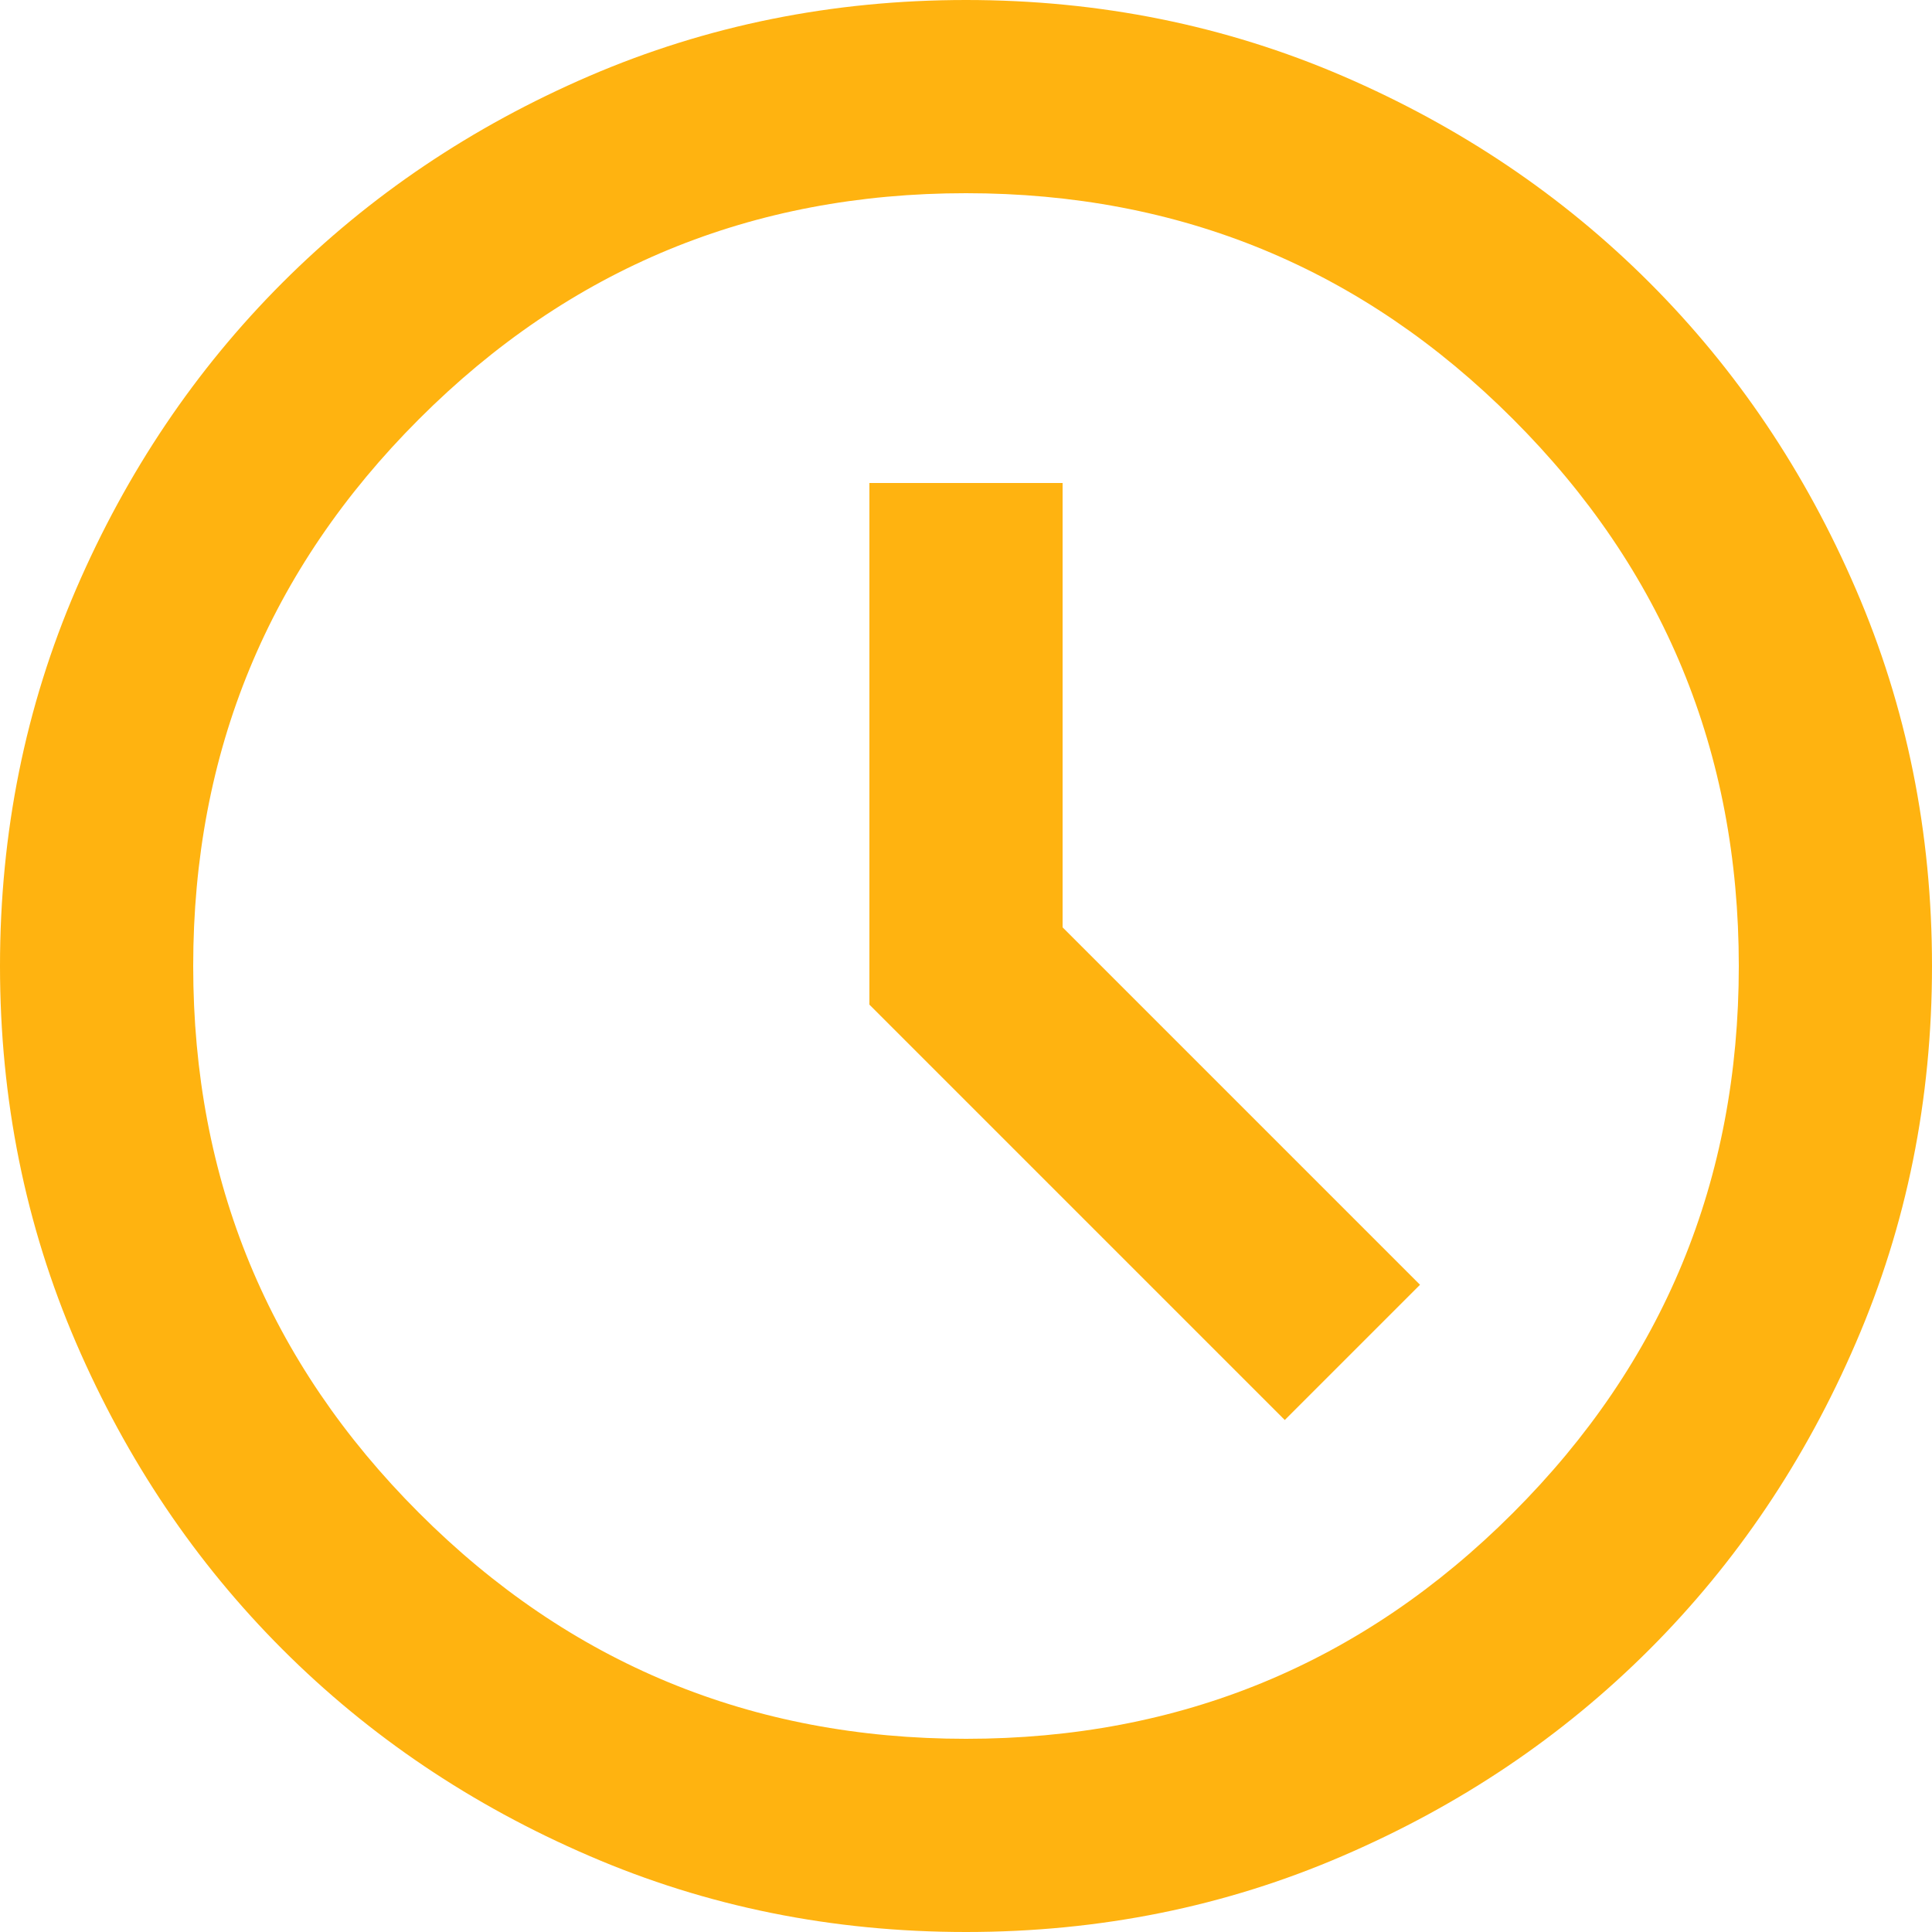
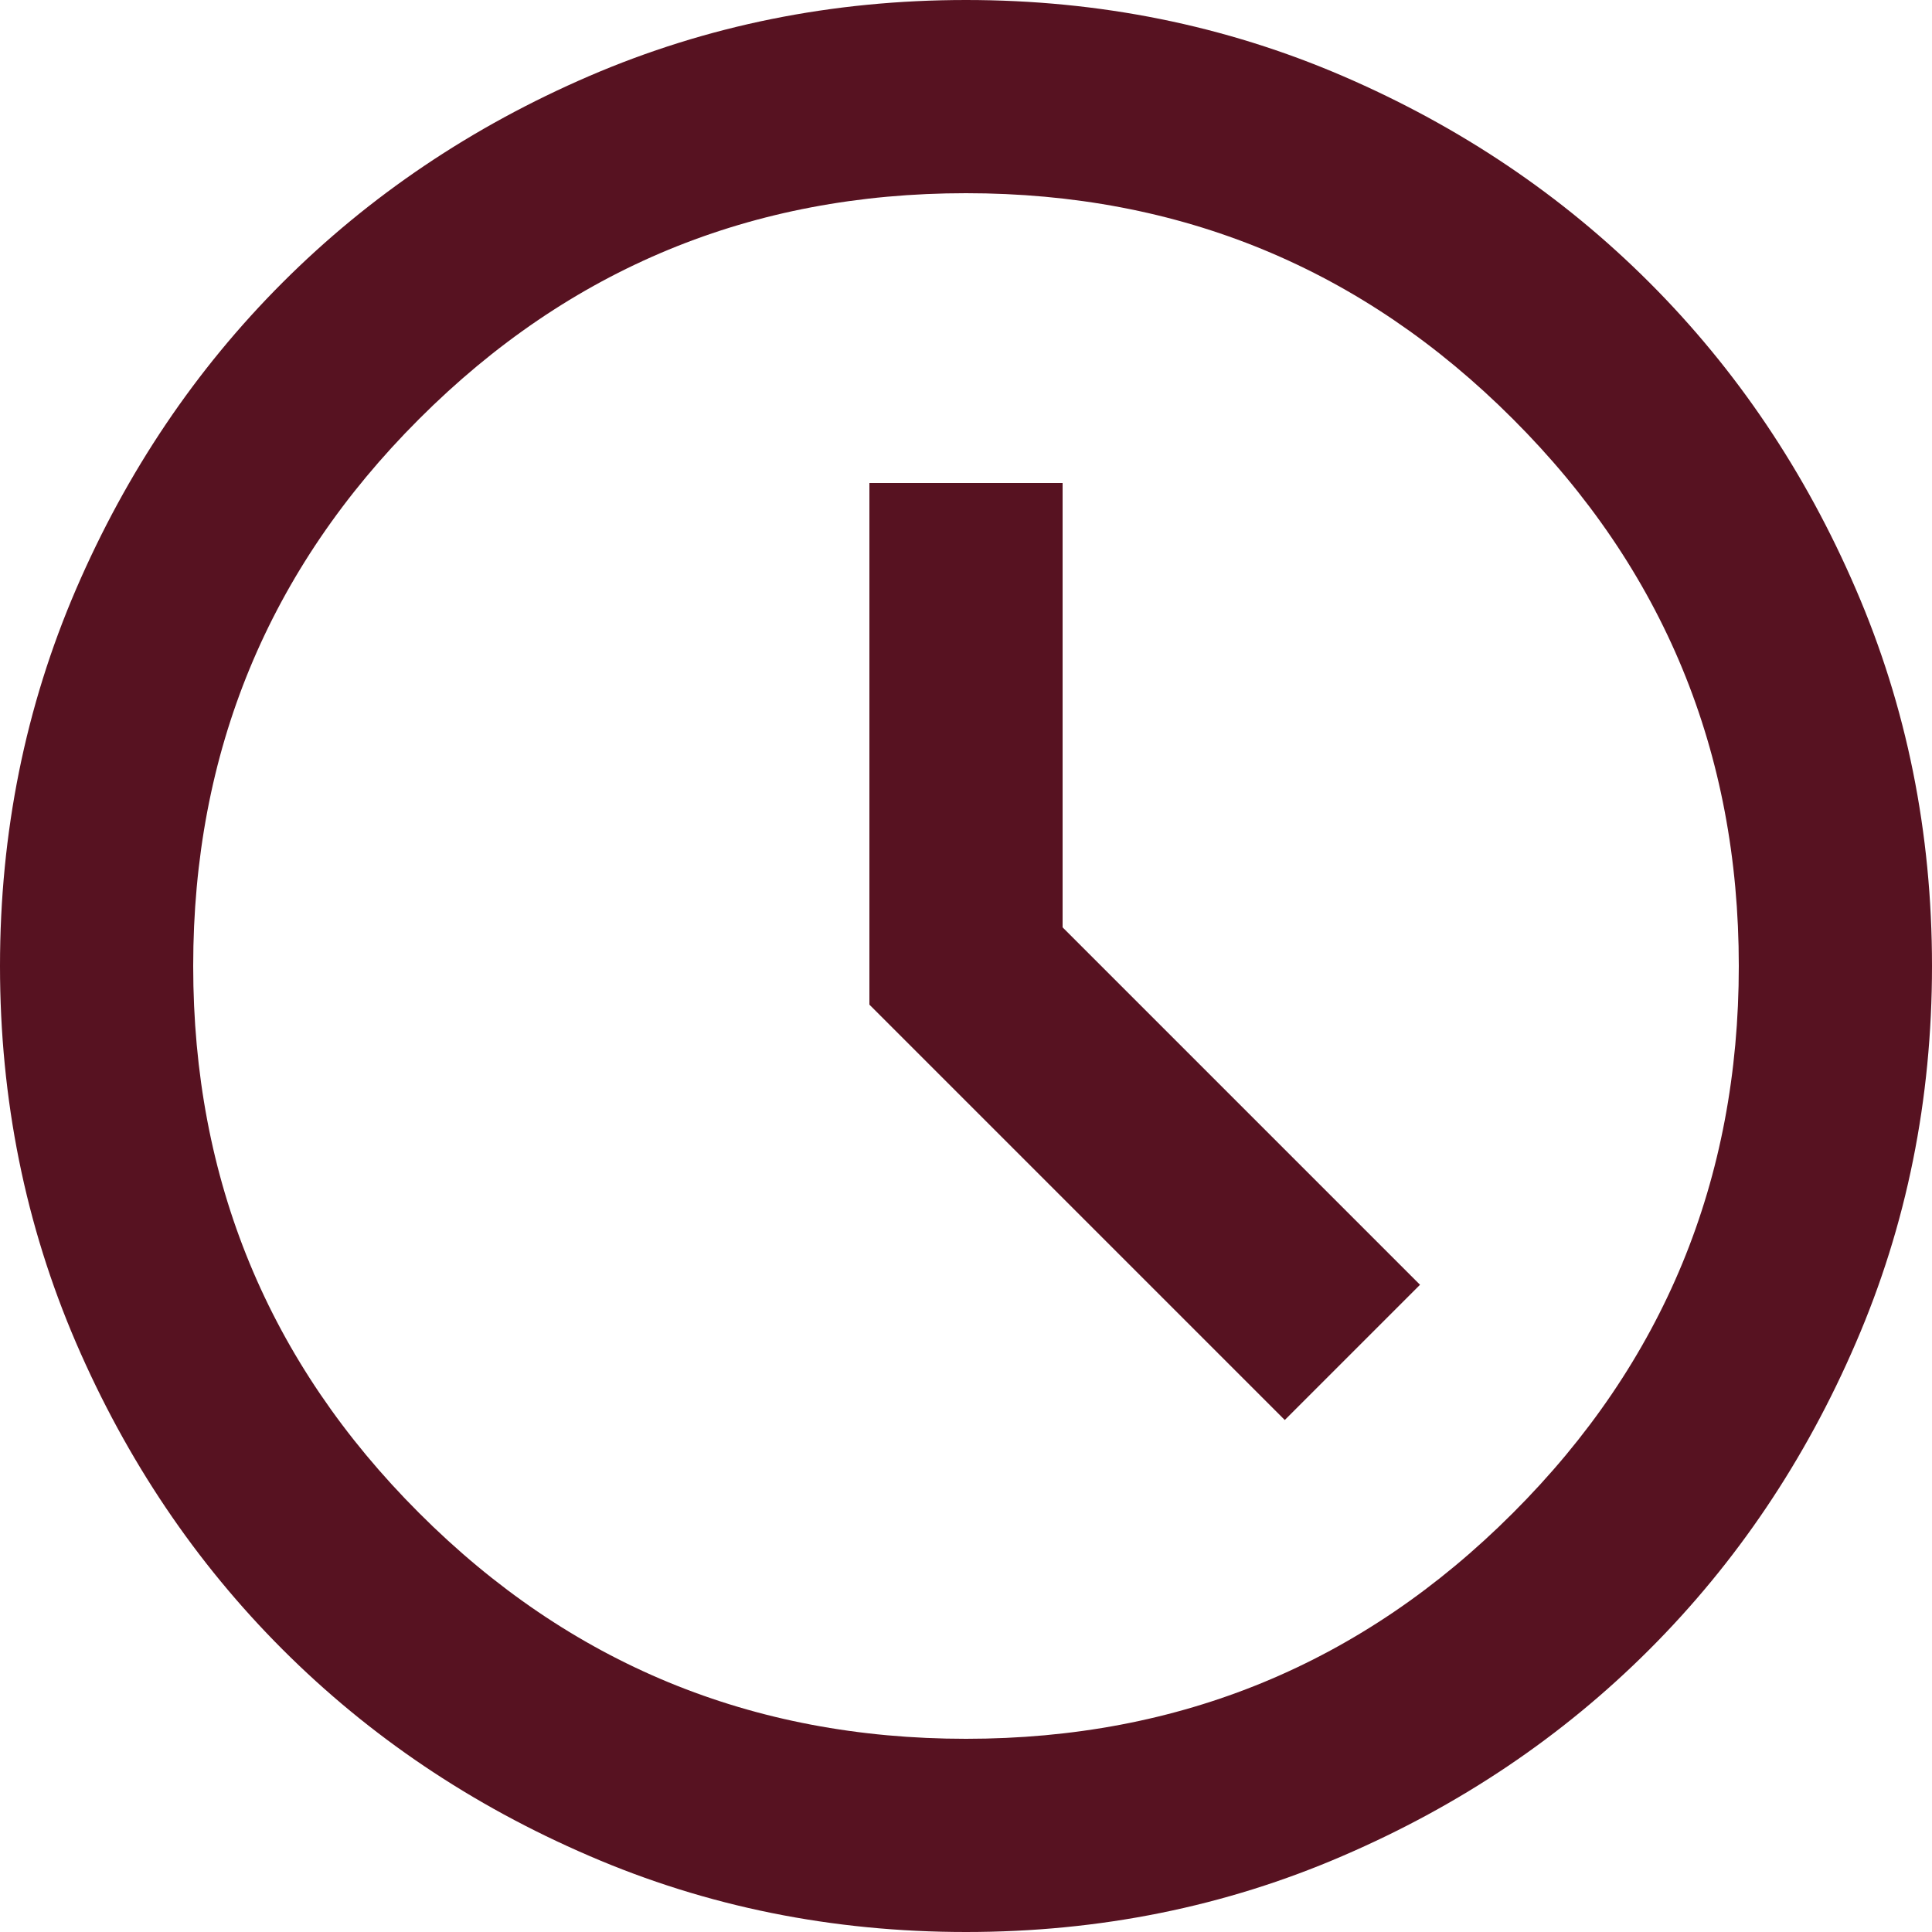
<svg xmlns="http://www.w3.org/2000/svg" width="20" height="20" viewBox="0 0 20 20" fill="none">
-   <path d="M13.3 14.7L14.7 13.3L11 9.6V5H9V10.4L13.3 14.7V14.7M10 20C8.617 20 7.317 19.738 6.1 19.212C4.883 18.688 3.825 17.975 2.925 17.075C2.025 16.175 1.312 15.117 0.787 13.9C0.263 12.683 0 11.383 0 10C0 8.617 0.263 7.317 0.787 6.1C1.312 4.883 2.025 3.825 2.925 2.925C3.825 2.025 4.883 1.312 6.1 0.787C7.317 0.263 8.617 0 10 0C11.383 0 12.683 0.263 13.9 0.787C15.117 1.312 16.175 2.025 17.075 2.925C17.975 3.825 18.688 4.883 19.212 6.1C19.738 7.317 20 8.617 20 10C20 11.383 19.738 12.683 19.212 13.9C18.688 15.117 17.975 16.175 17.075 17.075C16.175 17.975 15.117 18.688 13.9 19.212C12.683 19.738 11.383 20 10 20V20M10 10V10V10V10V10V10V10V10V10V10M10 18C12.217 18 14.104 17.221 15.662 15.662C17.221 14.104 18 12.217 18 10C18 7.783 17.221 5.896 15.662 4.338C14.104 2.779 12.217 2 10 2C7.783 2 5.896 2.779 4.338 4.338C2.779 5.896 2 7.783 2 10C2 12.217 2.779 14.104 4.338 15.662C5.896 17.221 7.783 18 10 18V18" fill="#FFB310" />
+   <path d="M13.3 14.7L14.7 13.3L11 9.6V5H9V10.4L13.3 14.7V14.7M10 20C8.617 20 7.317 19.738 6.1 19.212C4.883 18.688 3.825 17.975 2.925 17.075C2.025 16.175 1.312 15.117 0.787 13.9C0.263 12.683 0 11.383 0 10C0 8.617 0.263 7.317 0.787 6.1C1.312 4.883 2.025 3.825 2.925 2.925C3.825 2.025 4.883 1.312 6.1 0.787C7.317 0.263 8.617 0 10 0C11.383 0 12.683 0.263 13.9 0.787C15.117 1.312 16.175 2.025 17.075 2.925C17.975 3.825 18.688 4.883 19.212 6.1C19.738 7.317 20 8.617 20 10C20 11.383 19.738 12.683 19.212 13.9C18.688 15.117 17.975 16.175 17.075 17.075C16.175 17.975 15.117 18.688 13.9 19.212C12.683 19.738 11.383 20 10 20V20M10 10V10V10V10V10V10V10V10V10V10M10 18C12.217 18 14.104 17.221 15.662 15.662C17.221 14.104 18 12.217 18 10C18 7.783 17.221 5.896 15.662 4.338C14.104 2.779 12.217 2 10 2C7.783 2 5.896 2.779 4.338 4.338C2.779 5.896 2 7.783 2 10C2 12.217 2.779 14.104 4.338 15.662C5.896 17.221 7.783 18 10 18V18" fill="#571221" />
</svg>
